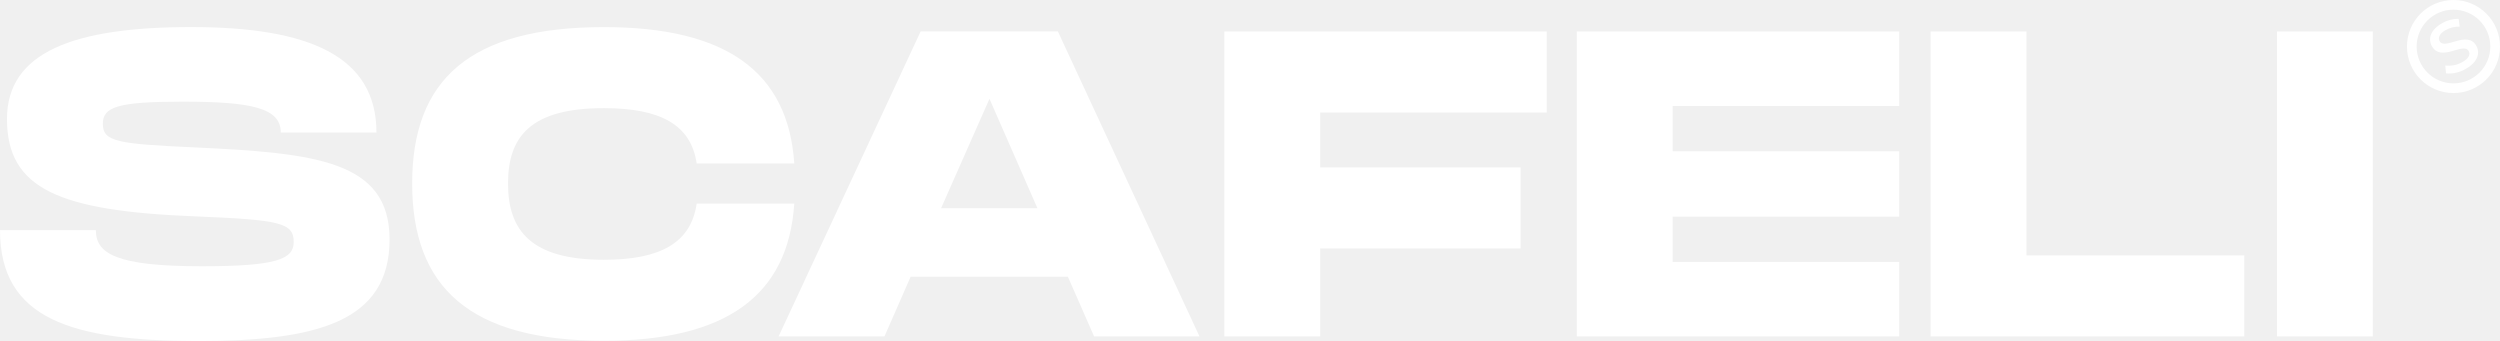
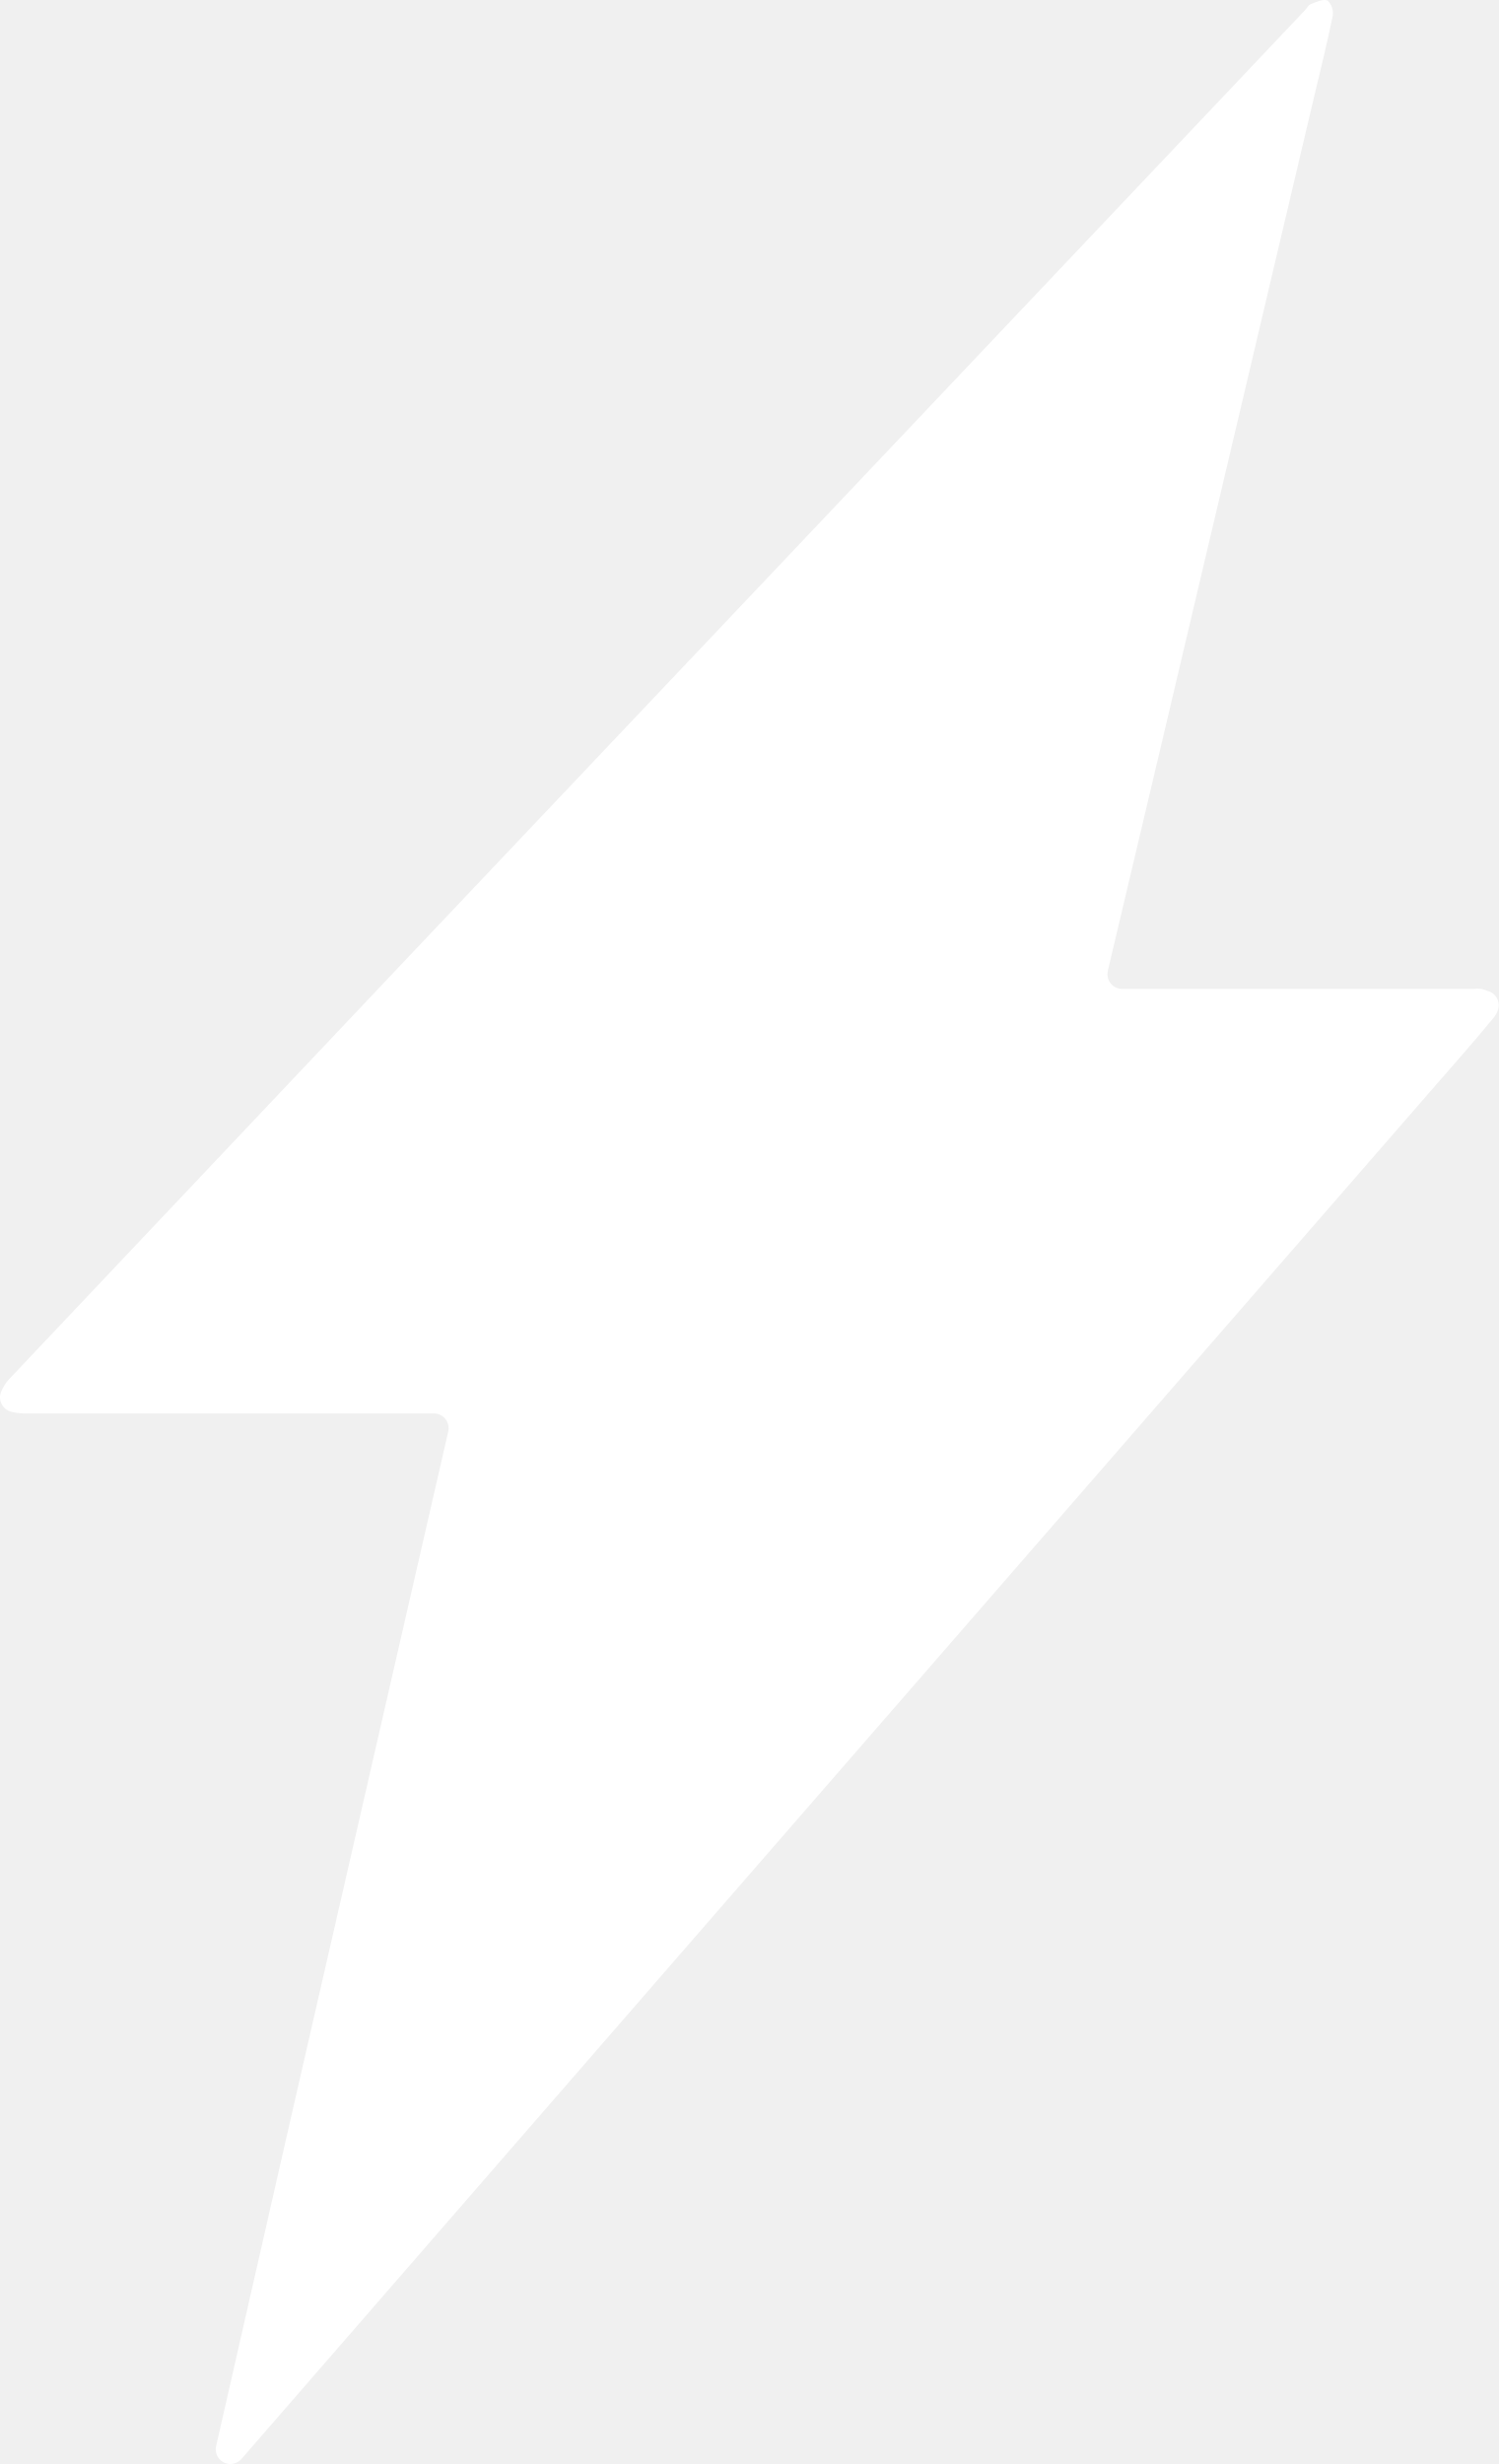
- <svg xmlns="http://www.w3.org/2000/svg" viewBox="0 0 516.41 70.39">
+ <svg xmlns="http://www.w3.org/2000/svg" viewBox="0 0 186.23 306.16">
  <defs>
-     <style>.cls-1{fill:none;stroke:#fff;stroke-miterlimit:10;stroke-width:2px;}.cls-2{fill:#fff;}</style>
+     <style>.cls-1{fill:#fff;}</style>
  </defs>
  <g id="Camada_2" data-name="Camada 2">
    <g id="Camada_1-2" data-name="Camada 1">
-       <circle class="cls-1" cx="506.8" cy="9.61" r="8.61" />
-       <path class="cls-2" d="M505.26,15.16l-.16-1.63a5.74,5.74,0,0,0,3.52-.69c1.4-.8,1.7-1.63,1.32-2.3-1.1-1.93-5.7,2.37-7.6-1-.82-1.45-.37-3.34,2.09-4.73a6.47,6.47,0,0,1,3.44-.91l.21,1.6a5.6,5.6,0,0,0-2.87.7c-1.39.78-1.64,1.64-1.26,2.32,1.09,1.91,5.7-2.36,7.57.94.81,1.43.35,3.32-2.11,4.72A6.74,6.74,0,0,1,505.26,15.16Z" />
-       <path class="cls-2" d="M19.8,47.54C19.8,52.4,24,55,41.67,55c15.39,0,19-1.44,19-5,0-4-2.79-4.59-20.43-5.31C12.33,43.58,1.44,39.08,1.44,24.59c0-13.86,13.86-19,38.07-19s38.25,5.94,38.25,21.78H58C58,22.25,51.84,21,37.71,21c-13.41,0-16.47,1.08-16.47,4.59,0,3.69,3.06,4.14,19,4.86,24.84,1.17,40.23,2.7,40.23,19,0,17.1-15.12,21-39.69,21C14.94,70.39,0,66,0,47.54Z" />
-       <path class="cls-2" d="M124.74,5.6c25.2,0,38.07,9.18,39.33,28.17H143.91c-1.17-8-7.47-11.43-19.17-11.43-15.12,0-19.8,5.85-19.8,15.57s4.77,15.75,19.8,15.75c11.7,0,18-3.51,19.17-11.61h20.16c-1.26,19.08-14.13,28.34-39.33,28.34-27.72,0-39.6-11.06-39.6-32.48S97,5.6,124.74,5.6Z" />
-       <path class="cls-2" d="M220.59,57.17H188.1l-5.4,12.32H160.83l29.34-63h28.35l29.25,63H226ZM214.29,43l-9.9-22.59L194.4,43Z" />
-       <path class="cls-2" d="M272.7,23.24V34.58h41.4V51.32H272.7V69.49H252.9V6.5h66.6V23.24Z" />
-       <path class="cls-2" d="M345.51,21.89v9.36h46.8v13.5h-46.8v9.36h46.8V69.49h-66.6V6.5h66.6V21.89Z" />
-       <path class="cls-2" d="M463.59,52.76V69.49h-64.8V6.5h19.8V52.76Z" />
-       <path class="cls-2" d="M490.14,69.49h-19.8V6.5h19.8Z" />
+       <path class="cls-1" d="M55.7,177.87a1.84,1.84,0,0,0-1.79-2.25h-.72c-16.77,0-33.54,0-50.31,0a6.46,6.46,0,0,1-1.5-.21,1.84,1.84,0,0,1-1.21-2.55,5.27,5.27,0,0,1,.92-1.45q49.13-52,98.34-103.9L162.12,1.31c.26-.28.47-.69.79-.81.67-.26,1.54-.67,2.06-.43A2.17,2.17,0,0,1,165.6,2c-.67,3.29-1.48,6.55-2.26,9.82q-9.65,40.89-19.29,81.79c-2.12,9-4.27,18-6.39,27v.06a1.81,1.81,0,0,0,1.76,2.2h.08q21.82,0,43.65,0a3.14,3.14,0,0,1,.92,0q.47.14.93.3a1.83,1.83,0,0,1,1.11,2.4,2.69,2.69,0,0,1-.44.8c-2.37,2.9-4.87,5.71-7.33,8.54Q132.1,188.06,85.86,241.26,57.95,273.4,30,305.54a1.89,1.89,0,0,1-.37.32A1.82,1.82,0,0,1,26.84,304v0q9.66-42.54,19.44-85.05C49.4,205.37,52.5,191.82,55.7,177.87Z" />
    </g>
  </g>
</svg>
